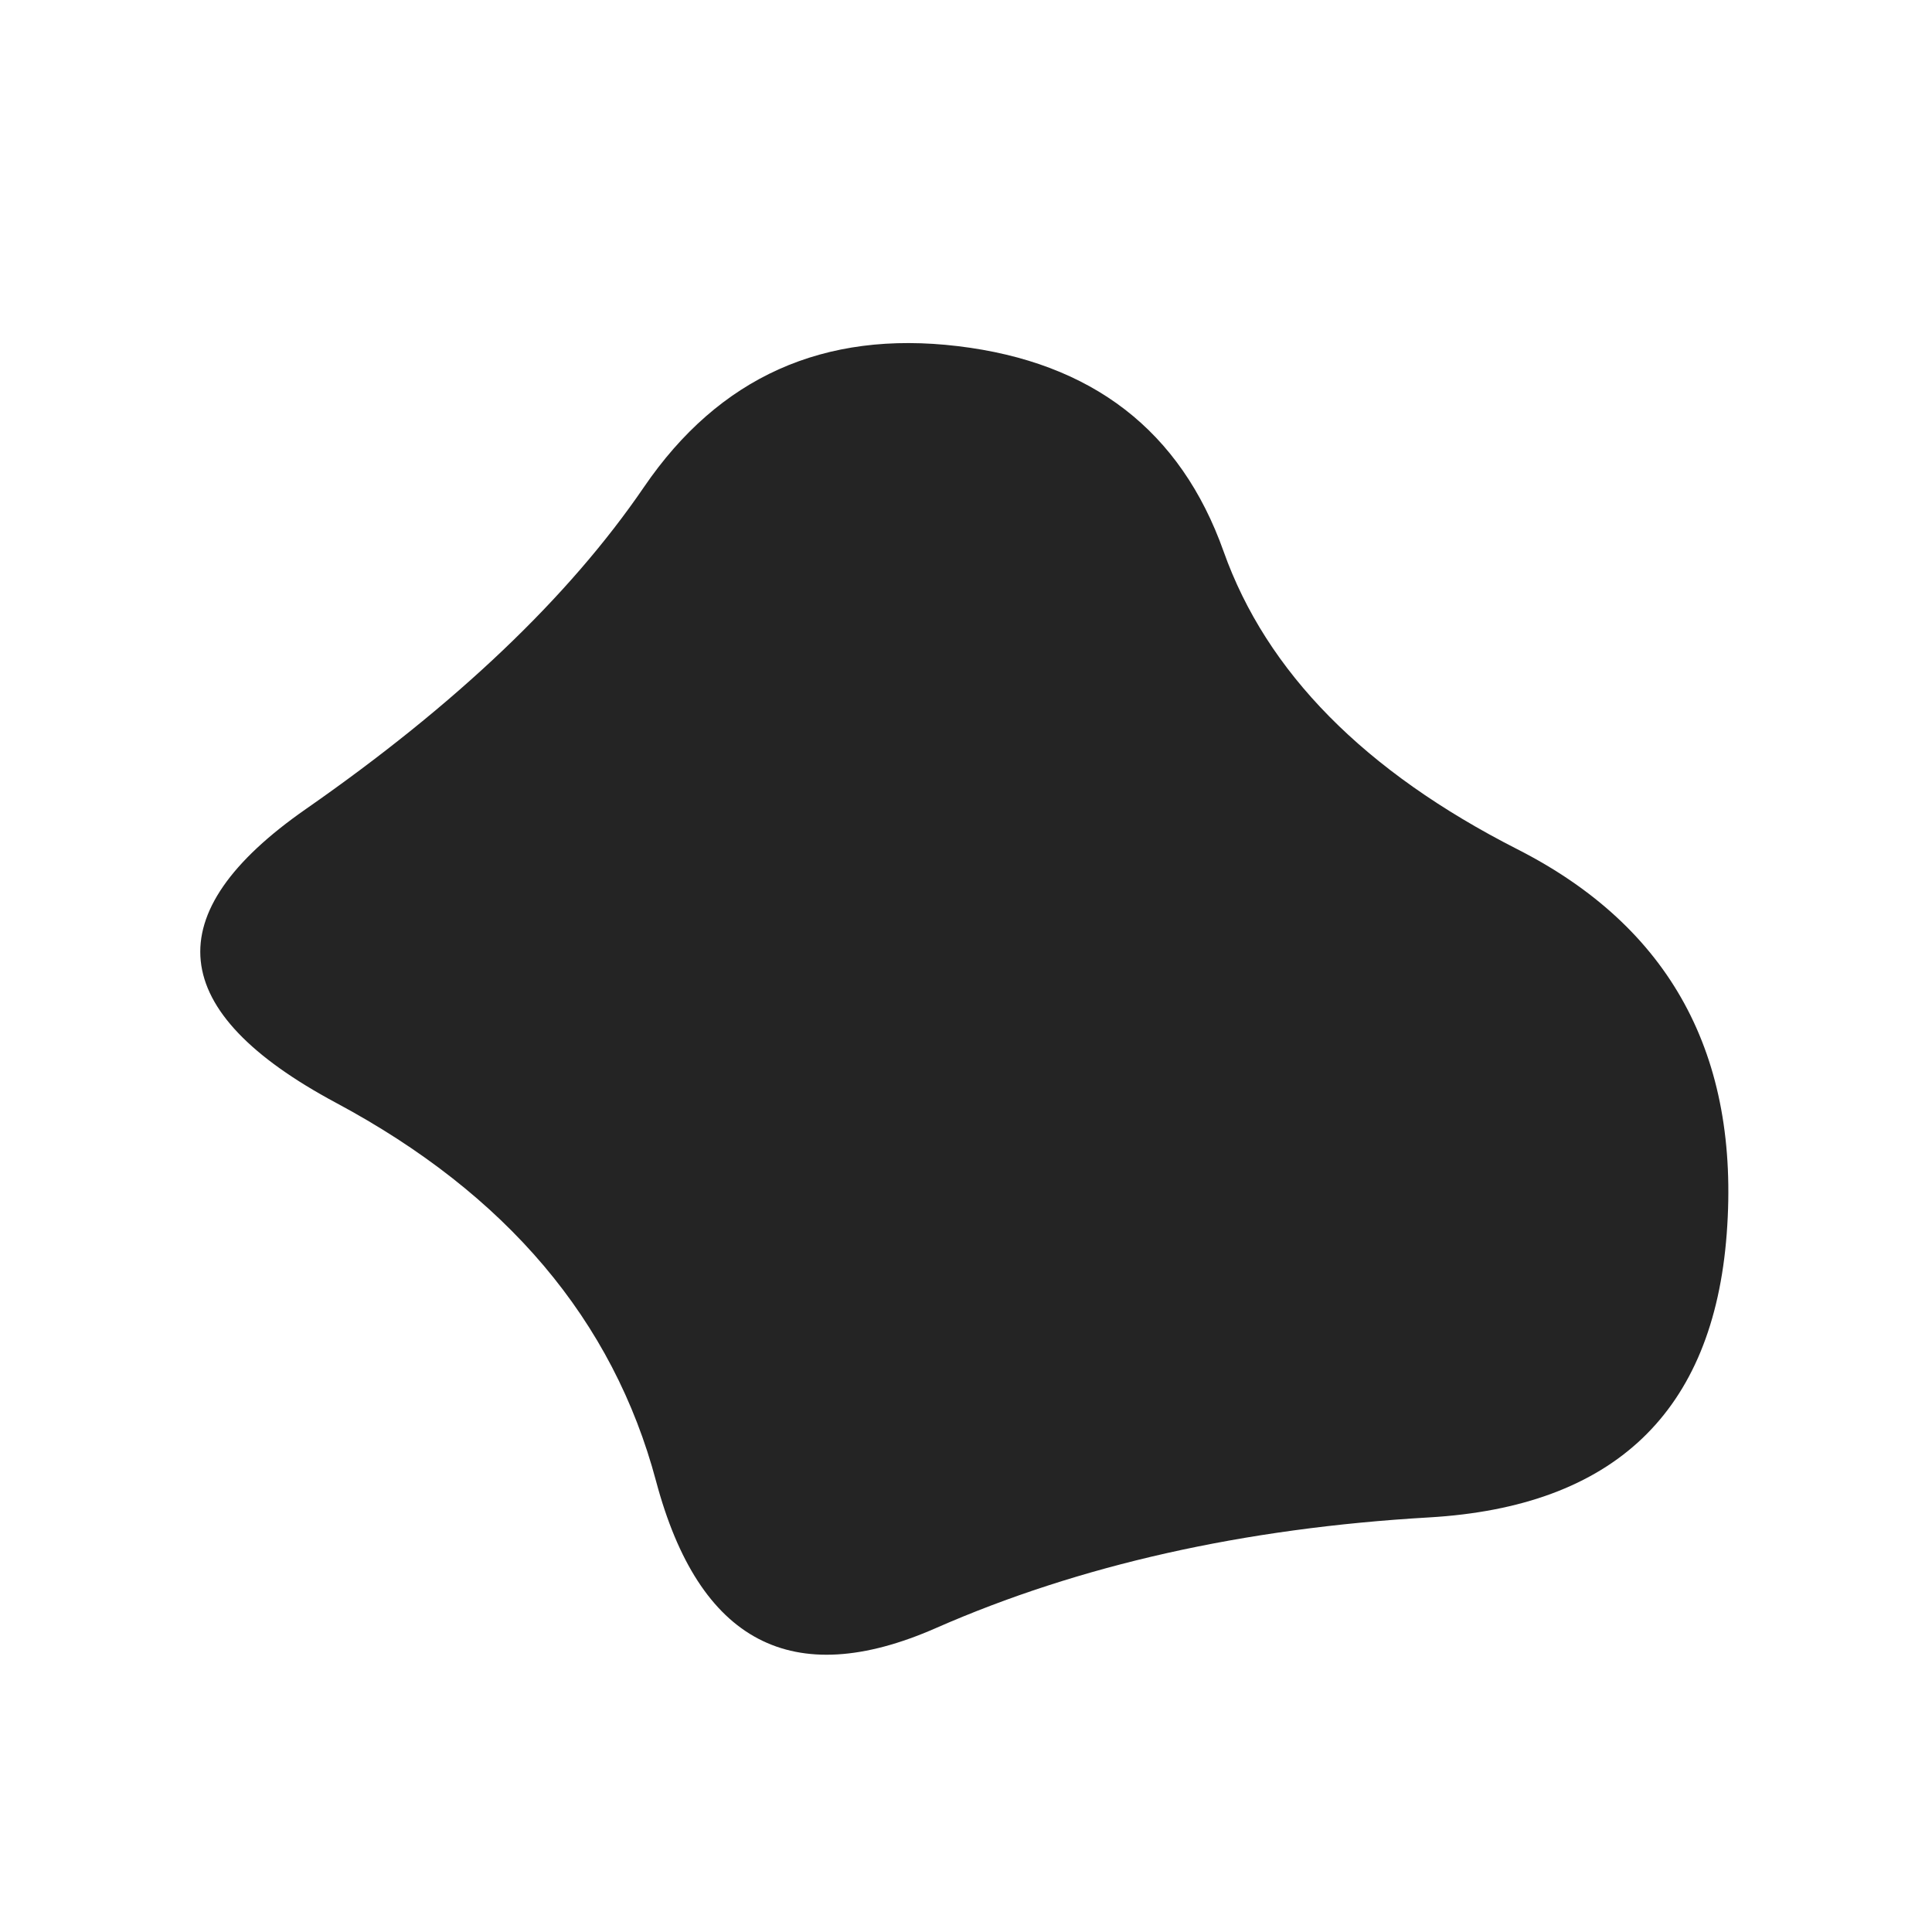
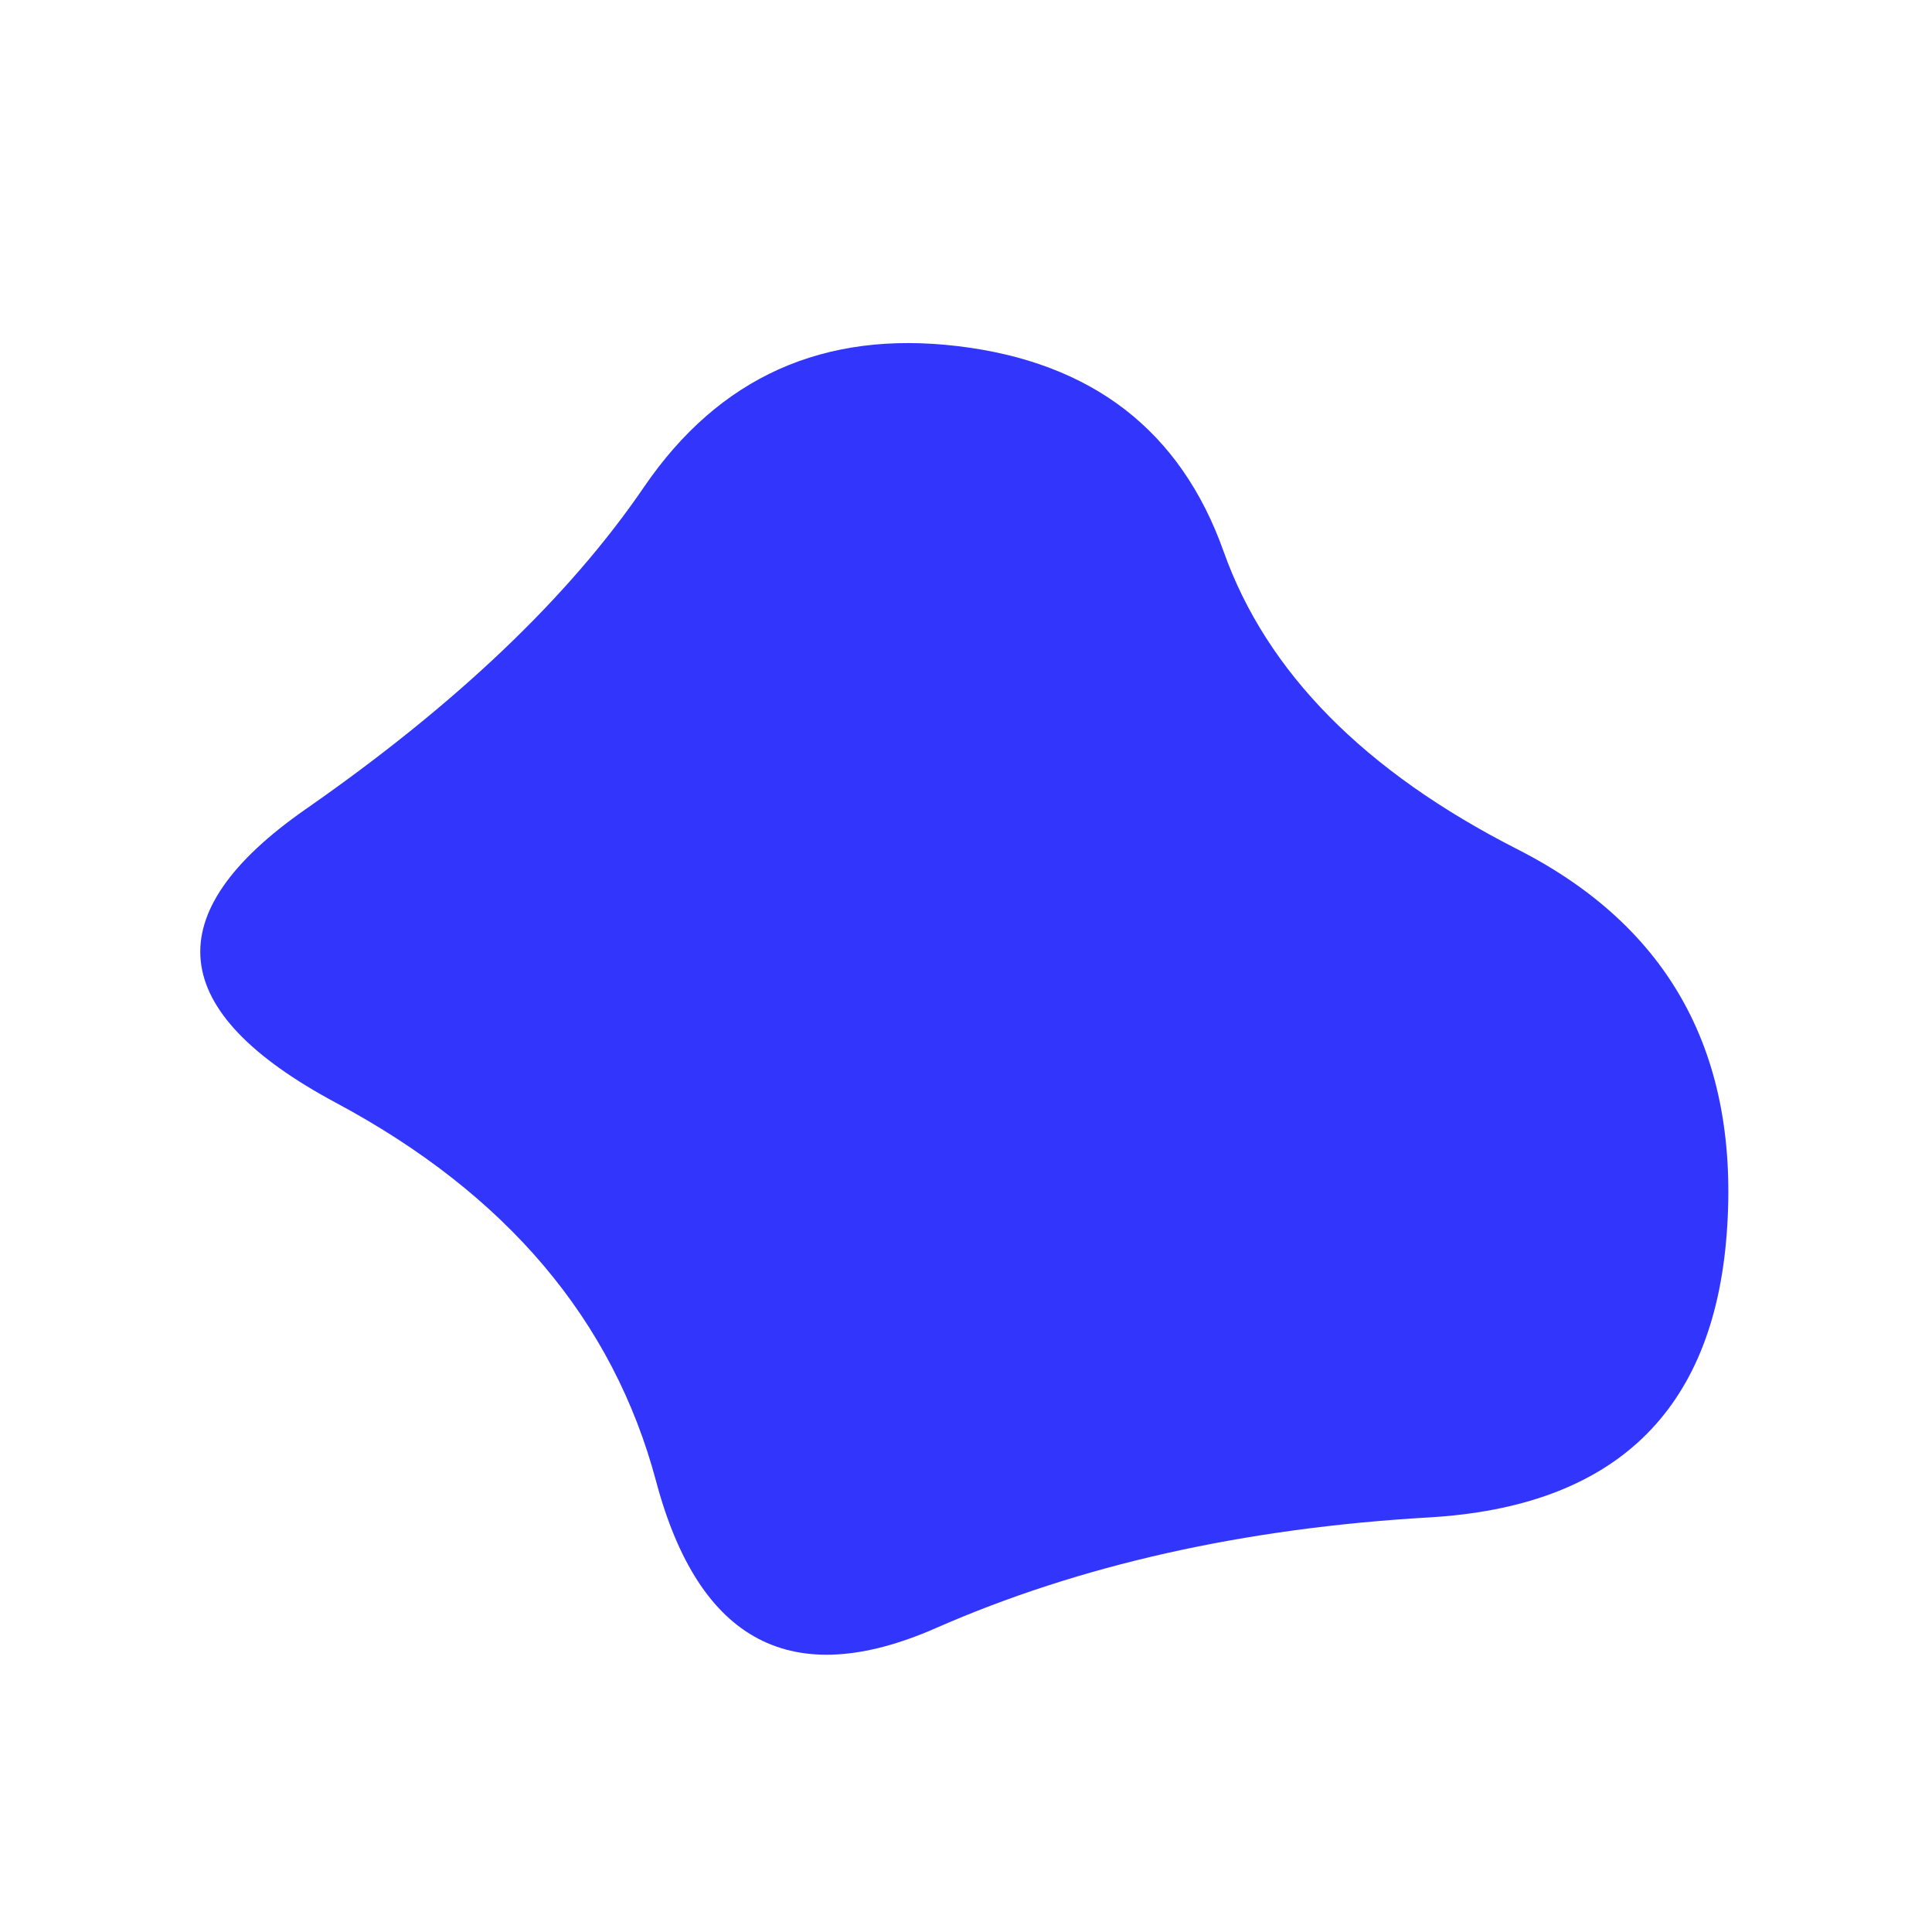
<svg xmlns="http://www.w3.org/2000/svg" id="10015.io" viewBox="0 0 480 480">
-   <path fill="#242424" d="M429,306.5Q424,373,355,377Q286,381,232.5,404.5Q179,428,163,368Q147,308,83.5,274Q20,240,76,201Q132,162,160,121Q188,80,238,86Q288,92,304,137Q320,182,377,211Q434,240,429,306.5Z" />
+   <path fill="#3236FD" d="M429,306.5Q424,373,355,377Q286,381,232.5,404.5Q179,428,163,368Q147,308,83.5,274Q20,240,76,201Q132,162,160,121Q188,80,238,86Q288,92,304,137Q320,182,377,211Q434,240,429,306.5Z" />
</svg>
